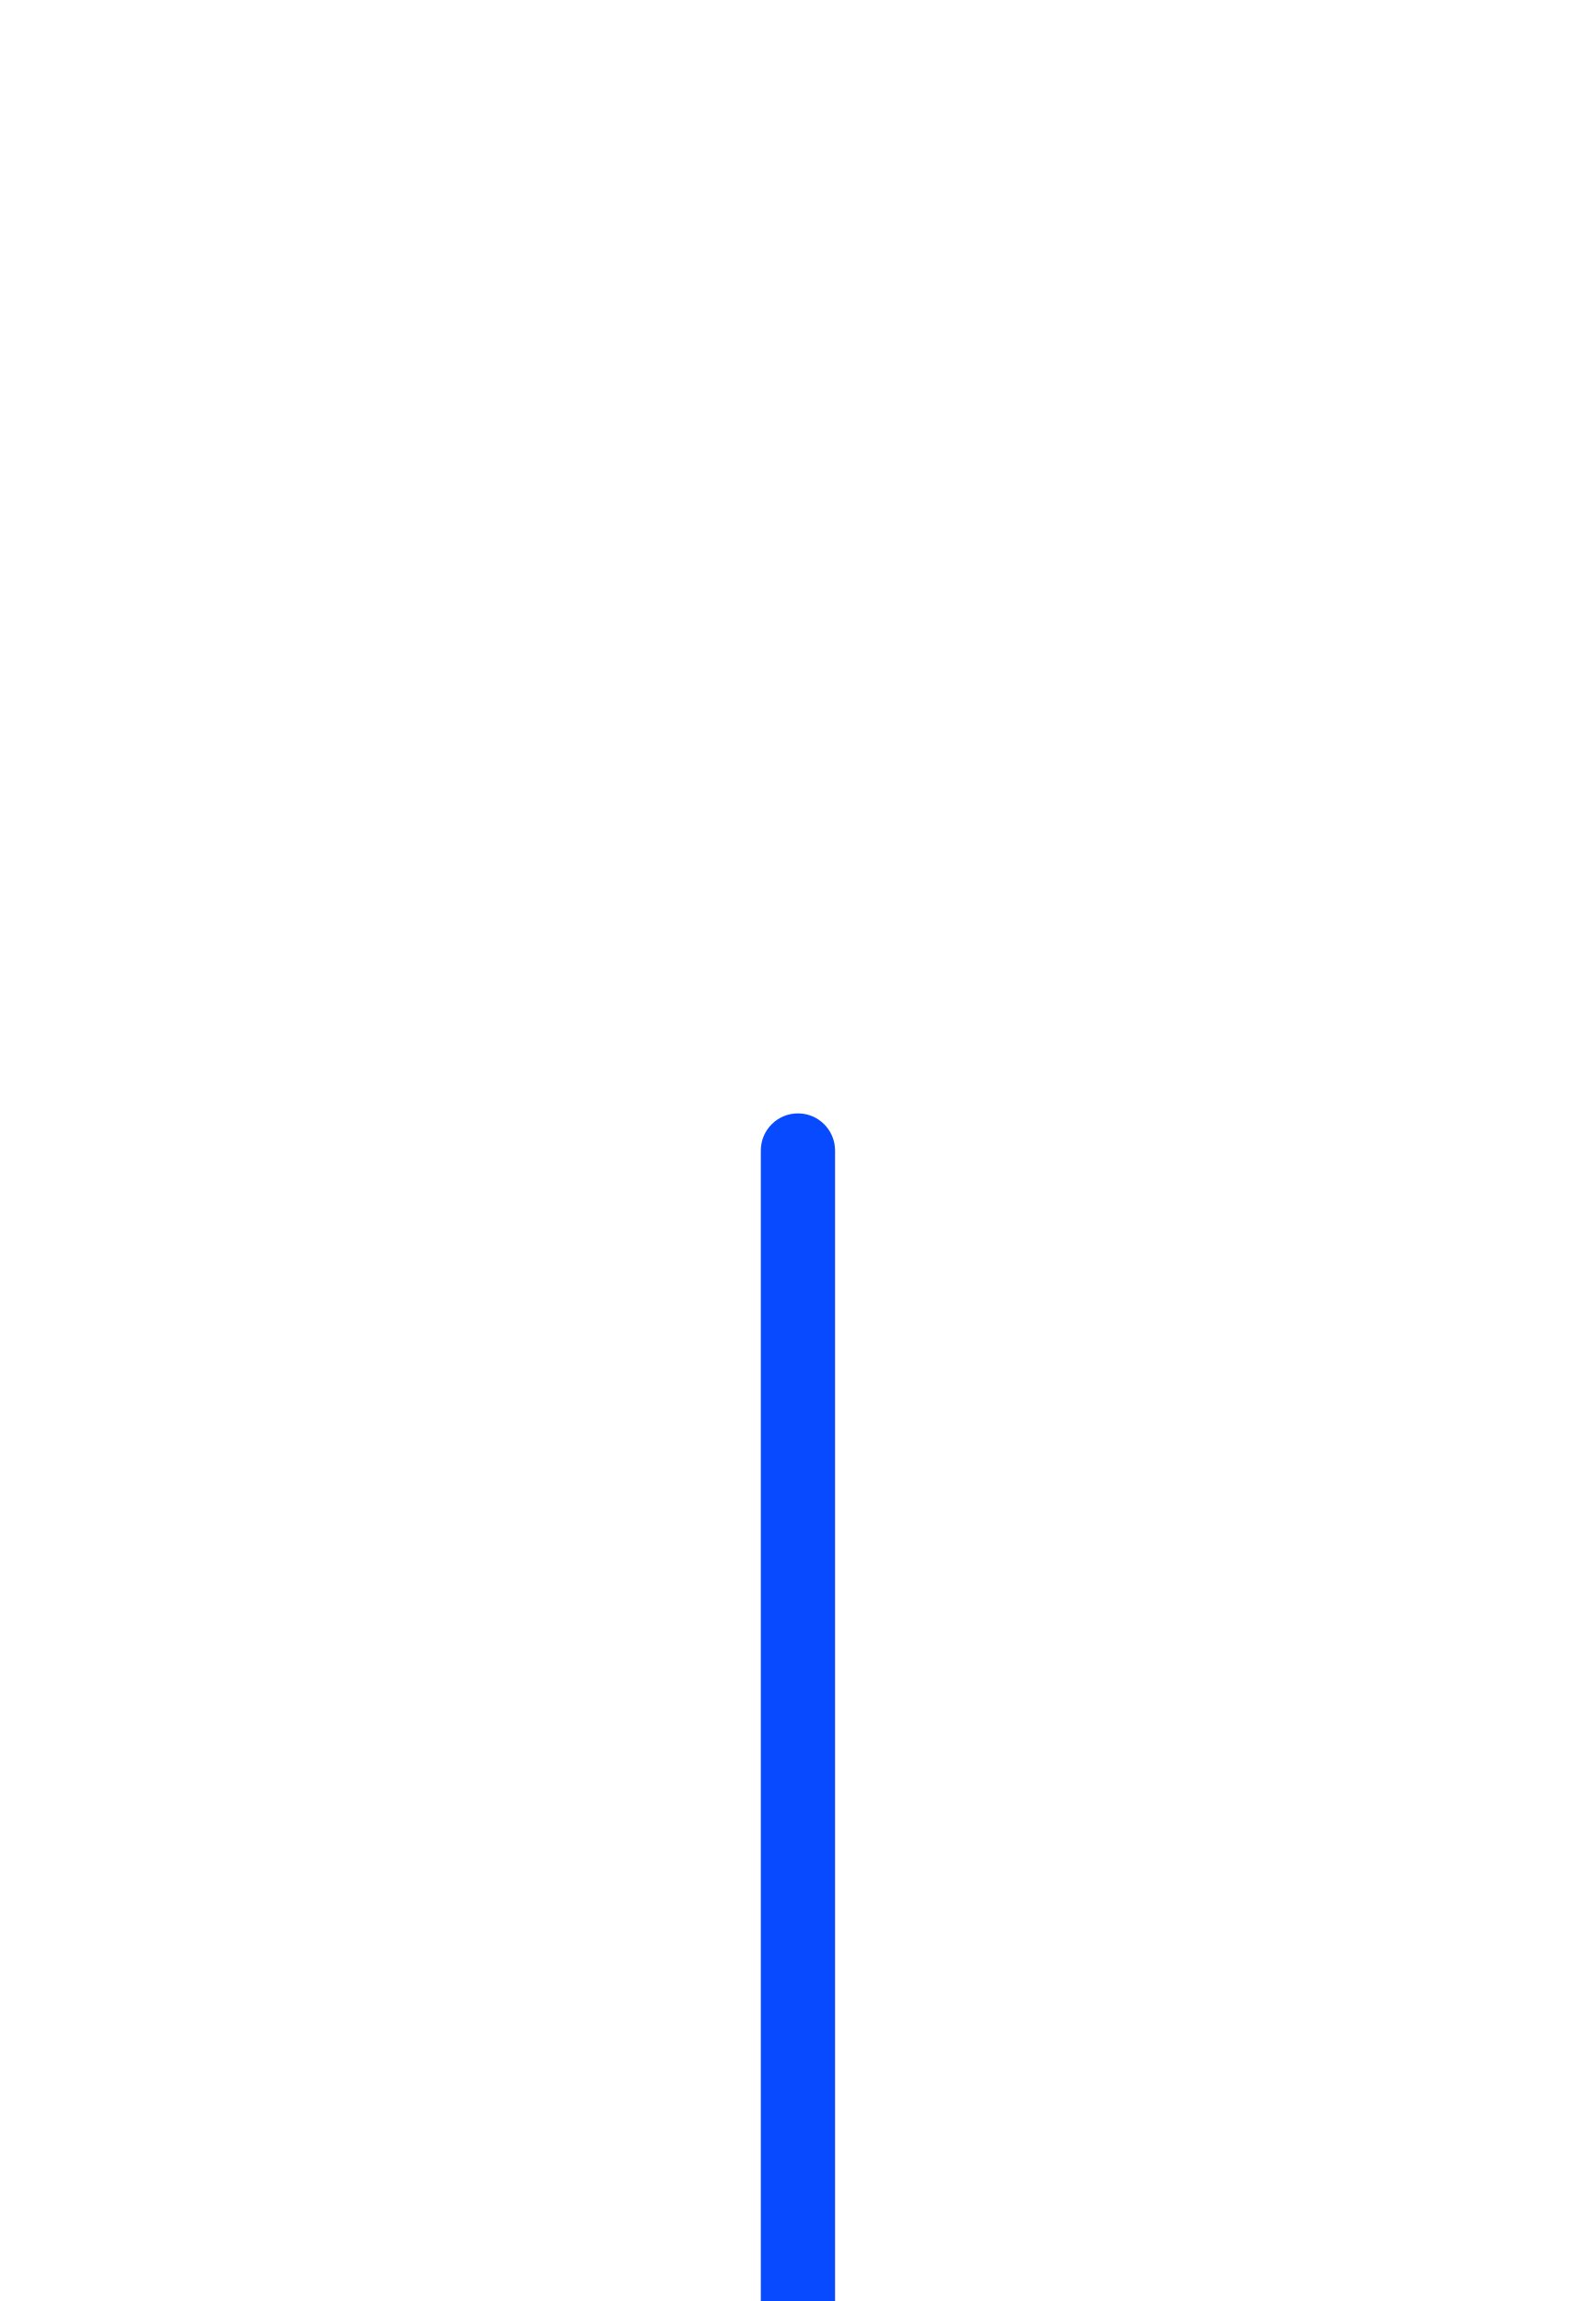
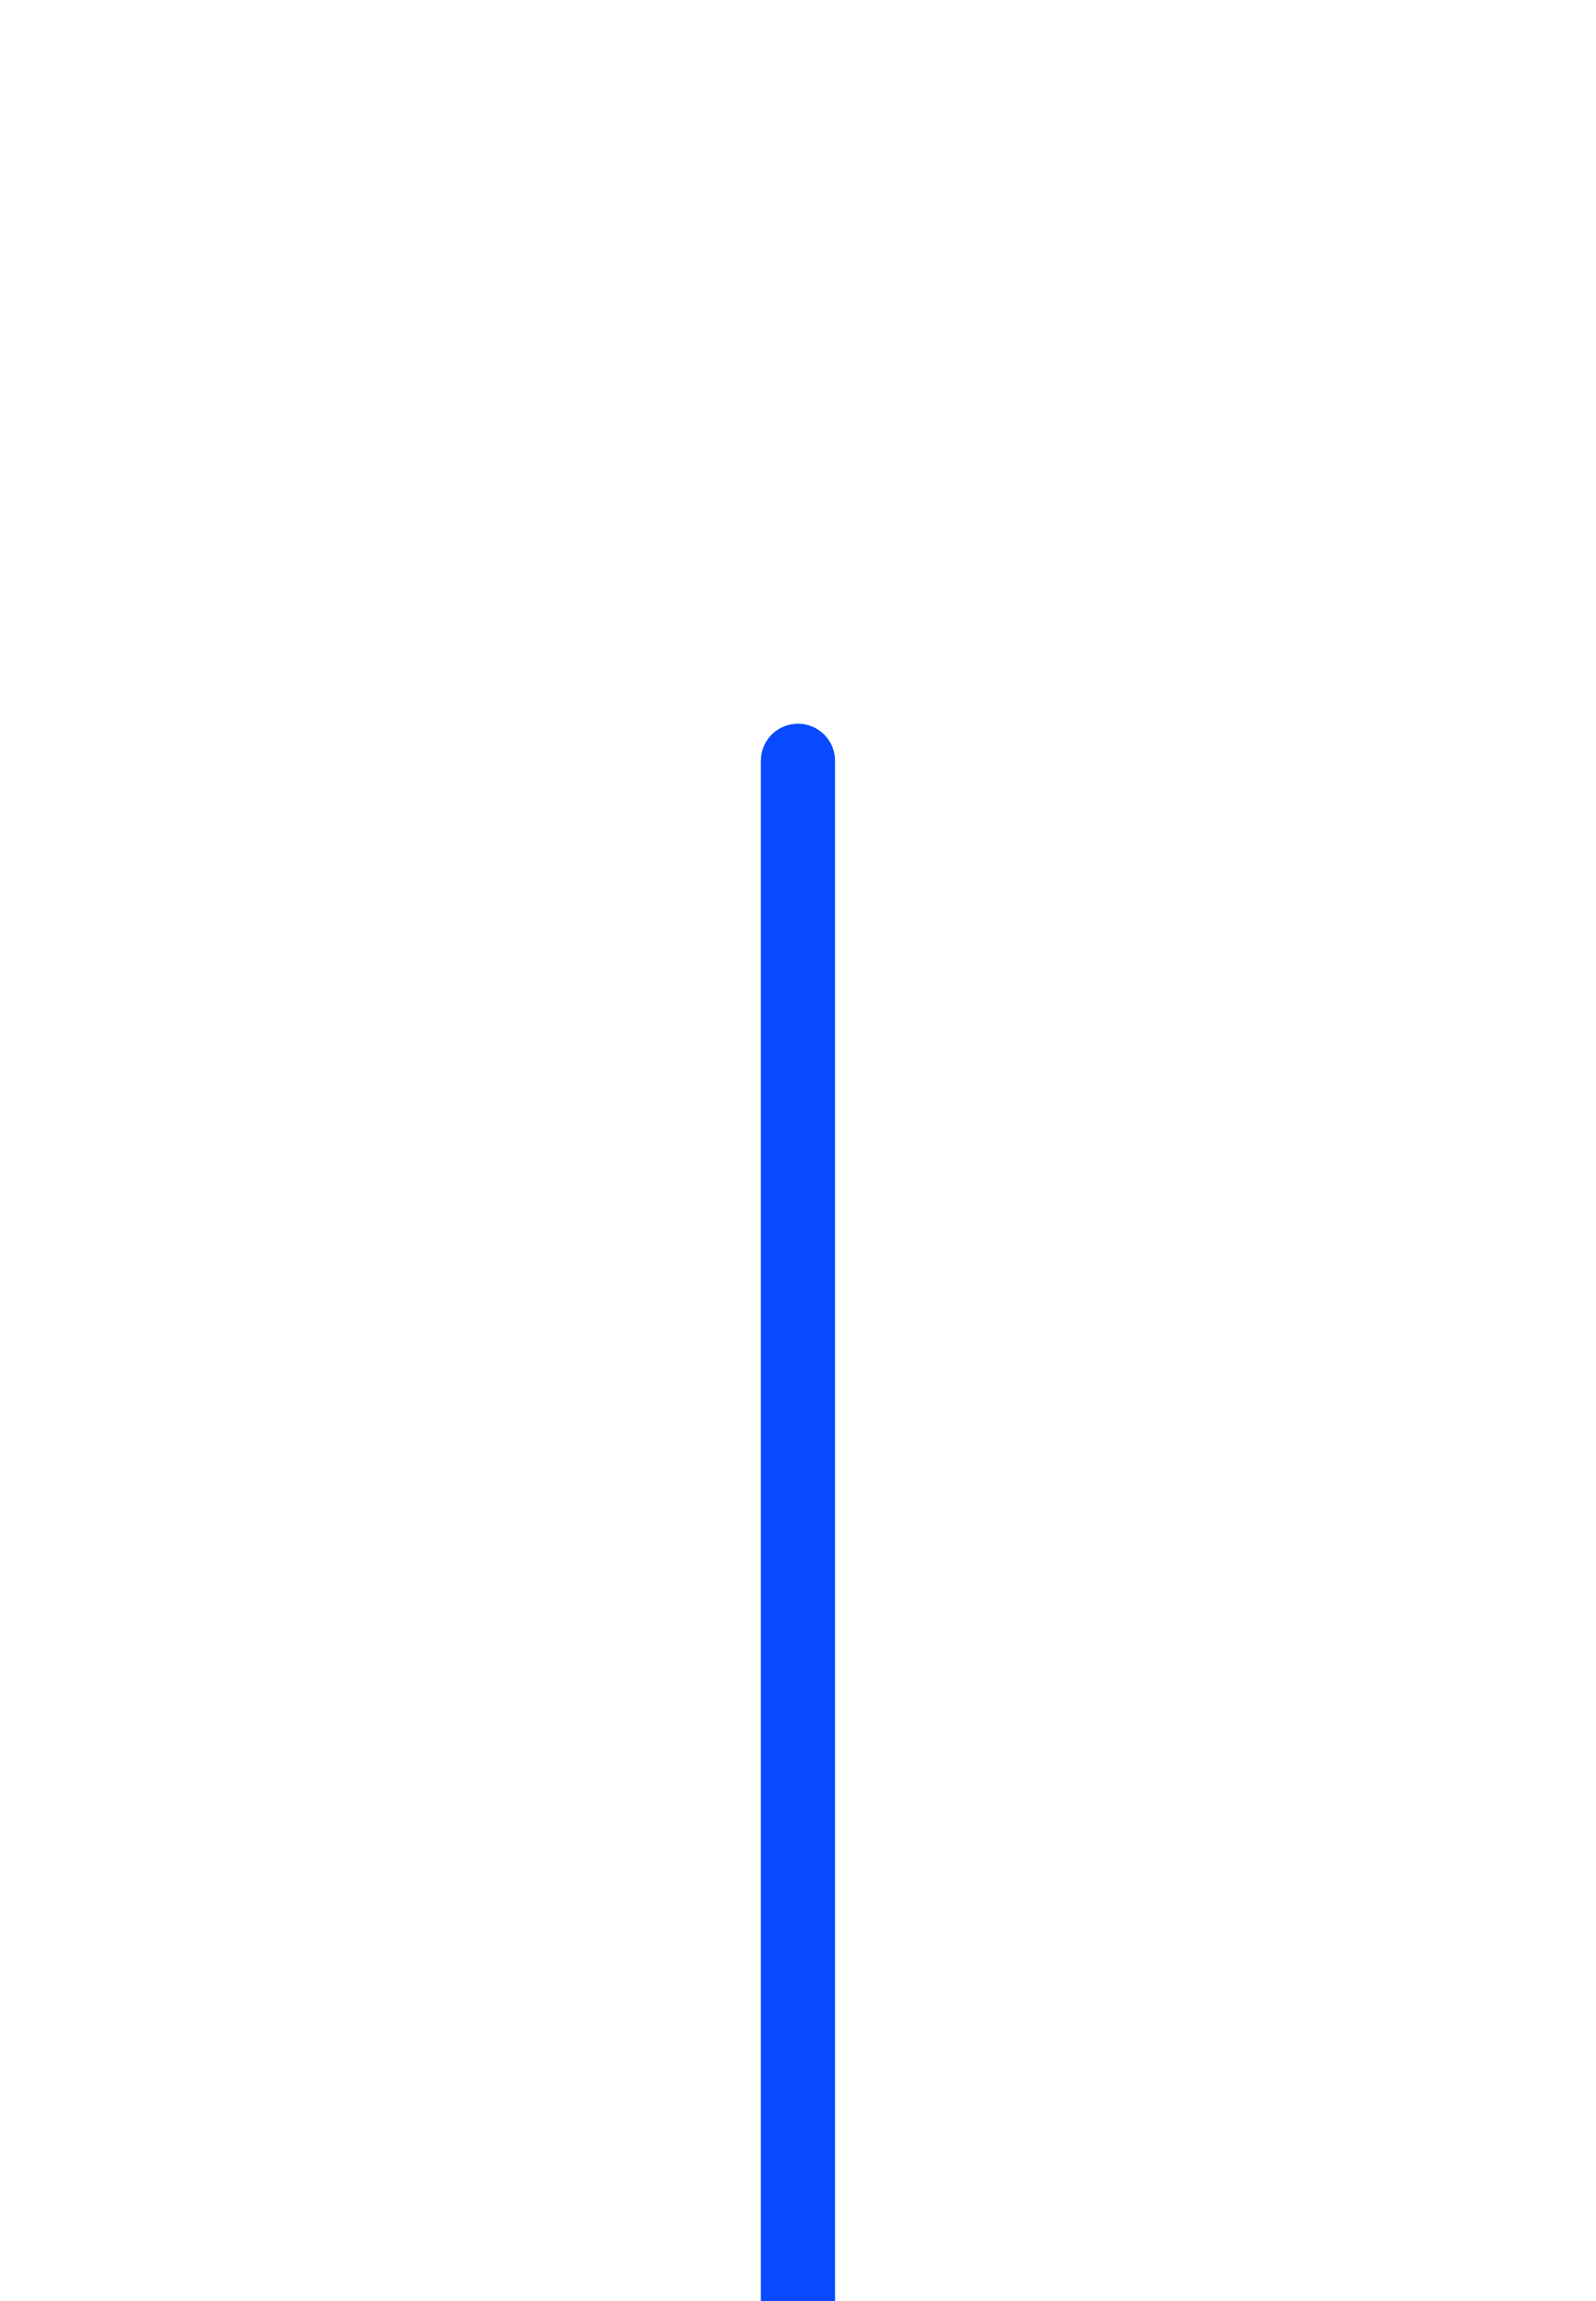
<svg xmlns="http://www.w3.org/2000/svg" width="86" height="124" viewBox="0 0 86 124">
  <defs>
    <clipPath id="clip-path">
      <rect id="Rectangle_85" data-name="Rectangle 85" width="86" height="124" fill="#010101" opacity="0" />
    </clipPath>
  </defs>
  <g id="Mask_Group_4" data-name="Mask Group 4" clip-path="url(#clip-path)">
-     <rect id="Rectangle_86" data-name="Rectangle 86" width="4" height="87" rx="2" transform="translate(41 60)" fill="#074aff" />
+     <rect id="Rectangle_86" data-name="Rectangle 86" width="4" height="87" rx="2" transform="translate(41 39)" fill="#074aff" />
  </g>
</svg>
